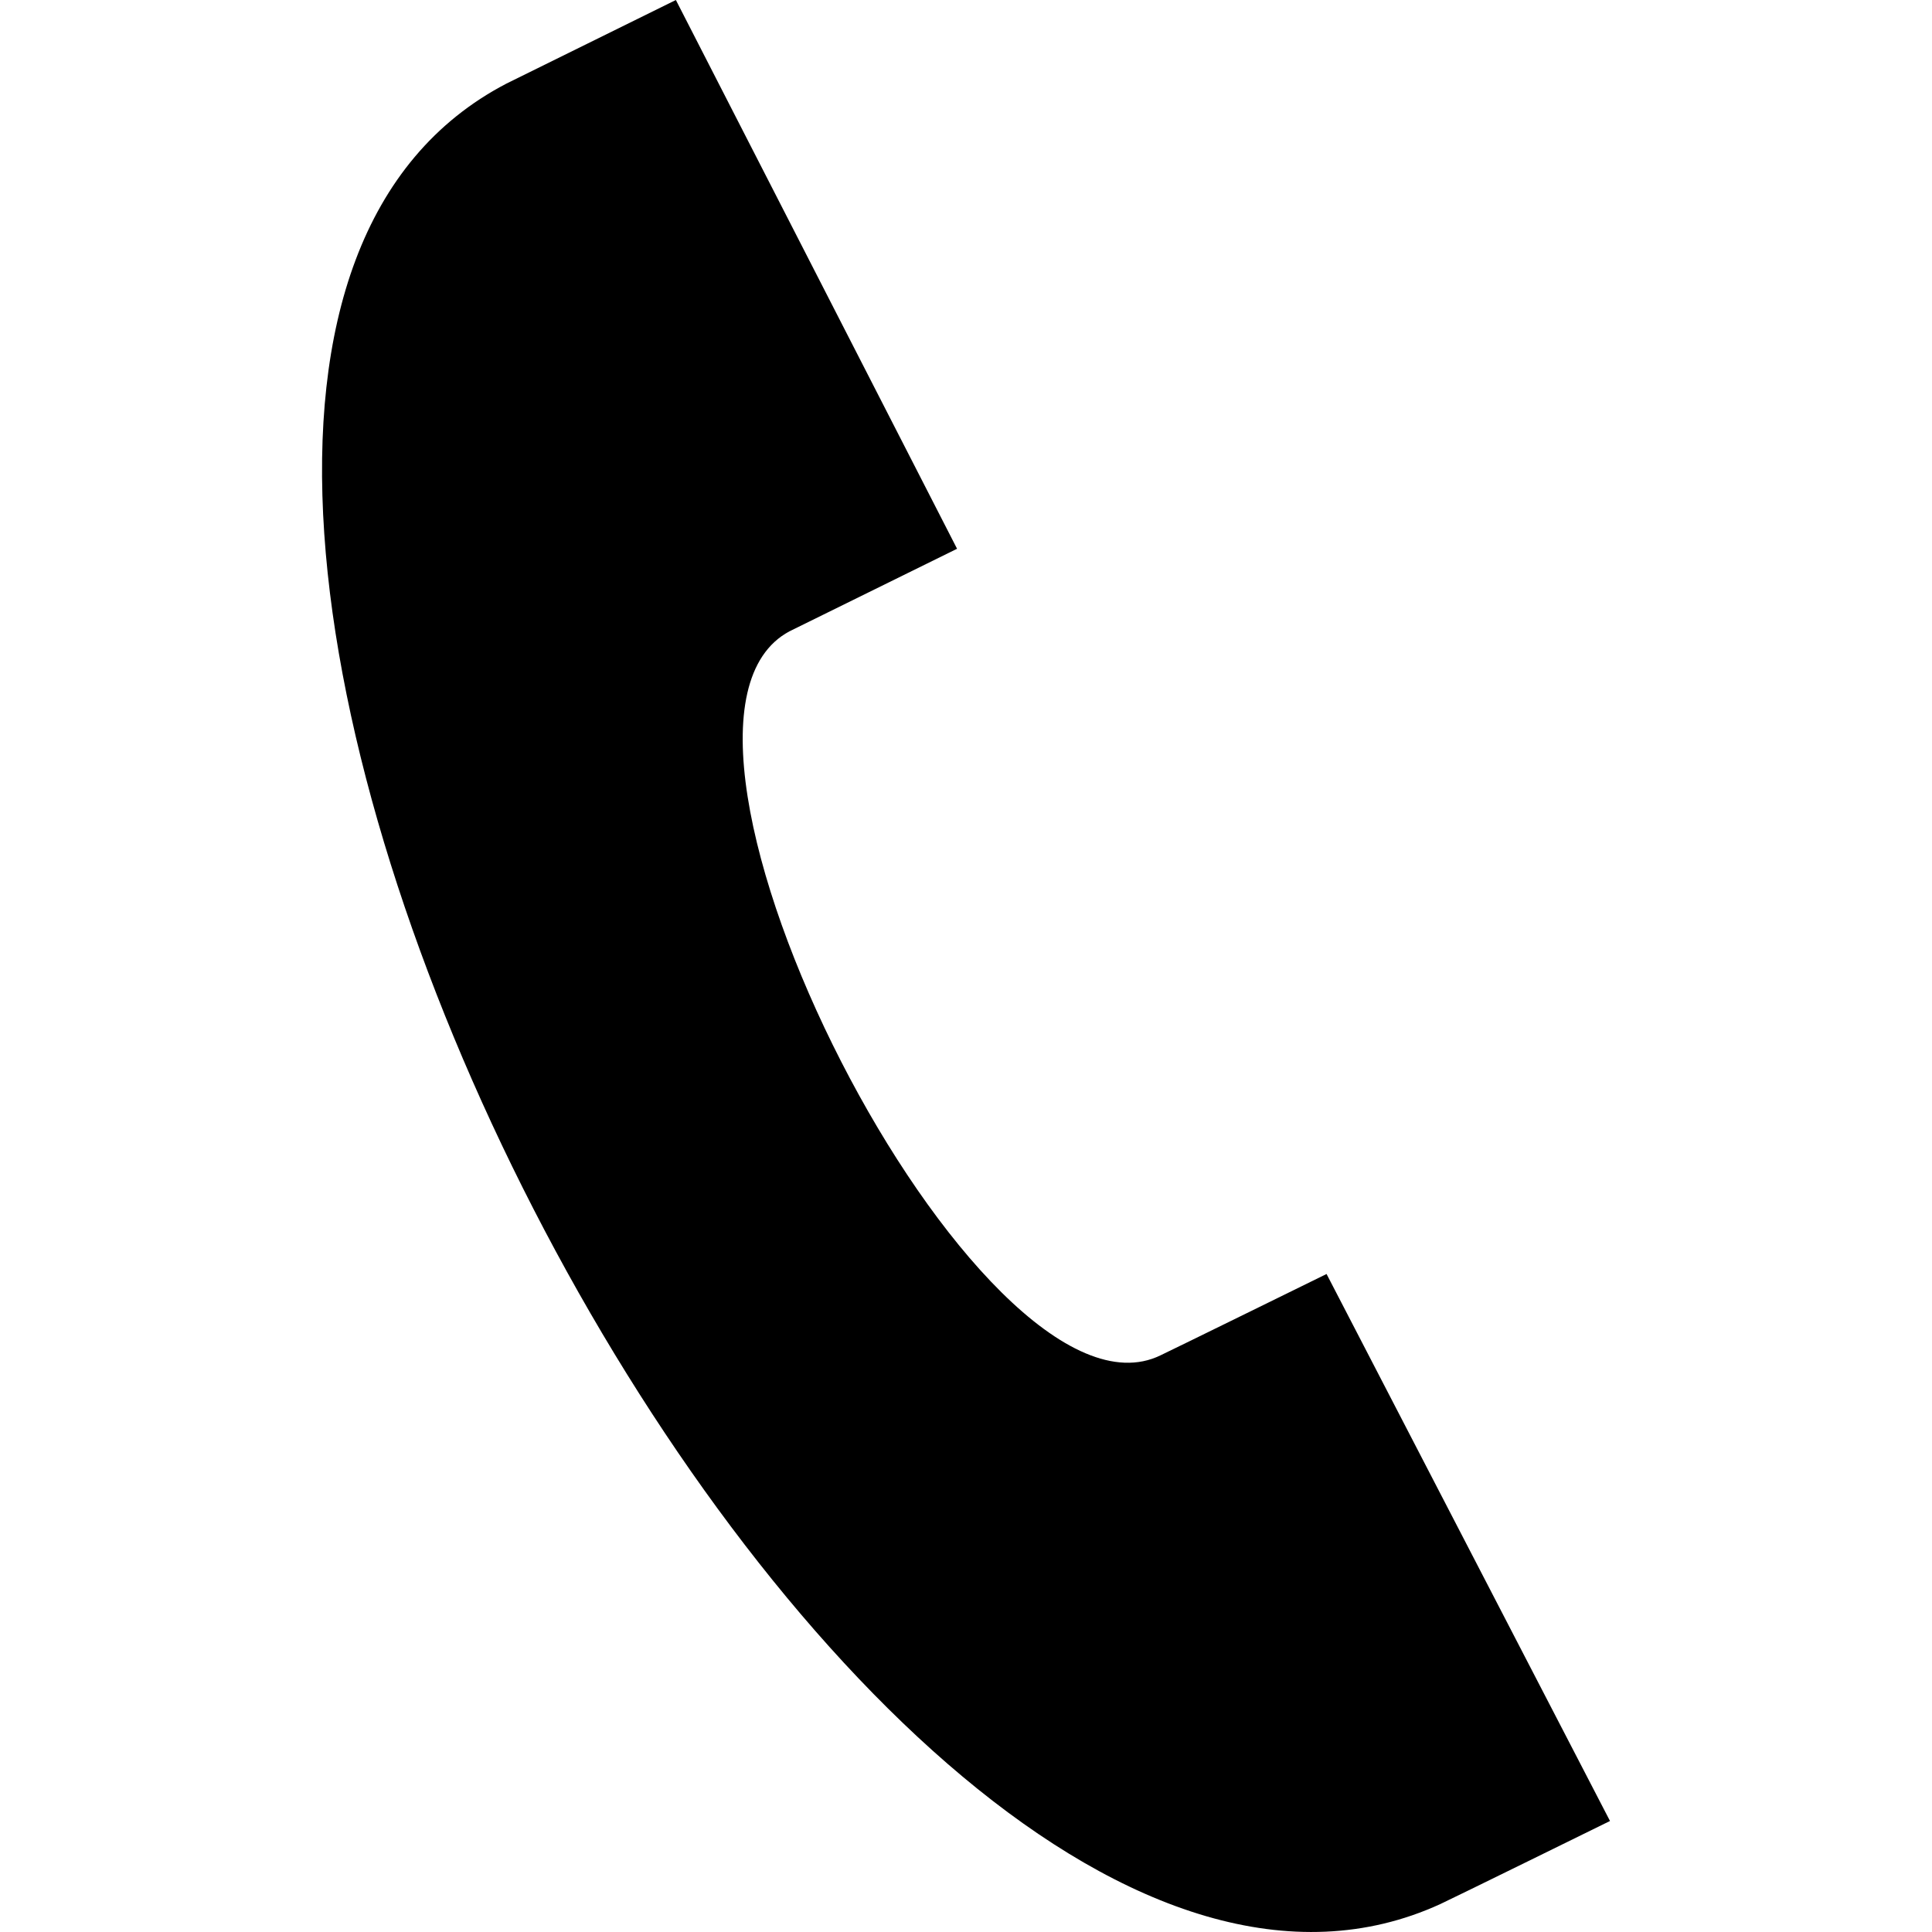
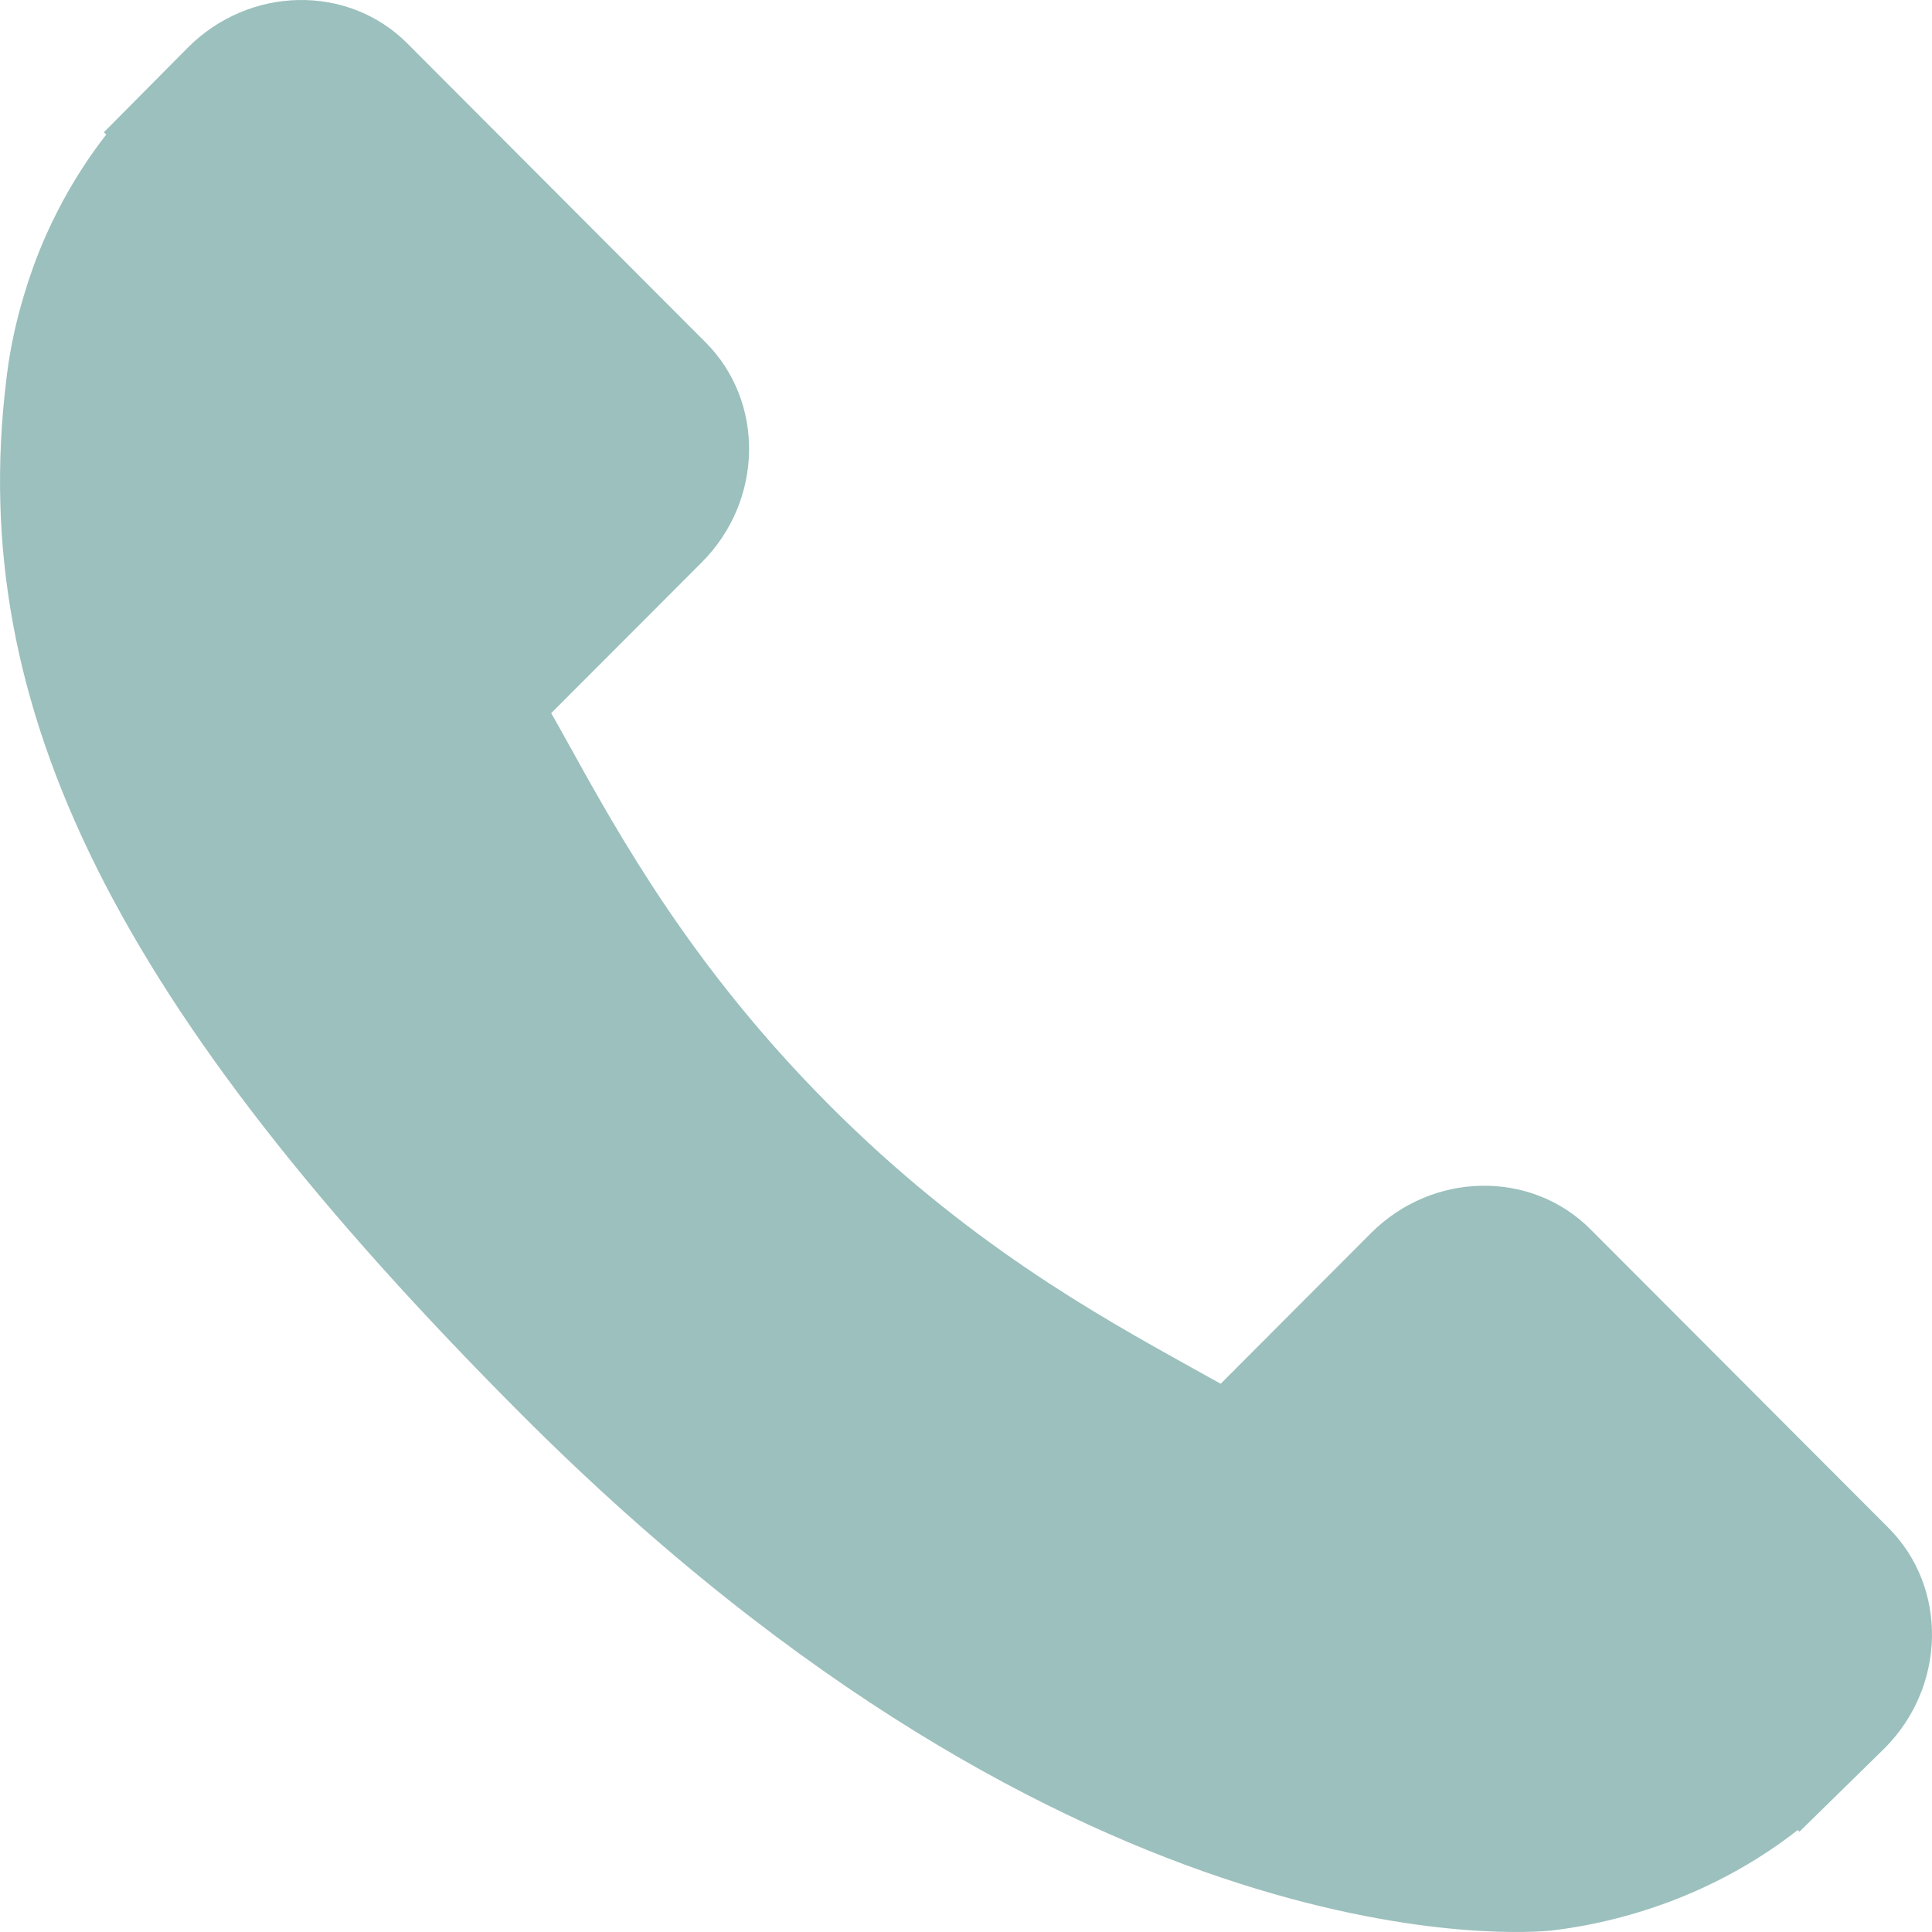
- <svg xmlns="http://www.w3.org/2000/svg" width="24" height="24" viewBox="0 0 24 24">
-   <path d="M20 22.621l-3.521-6.795c-.008.004-1.974.97-2.064 1.011-2.24 1.086-6.799-7.82-4.609-8.994l2.083-1.026-3.493-6.817-2.106 1.039c-7.202 3.755 4.233 25.982 11.6 22.615.121-.055 2.102-1.029 2.11-1.033z" />
+ <svg xmlns="http://www.w3.org/2000/svg" width="17" height="17" viewBox="0 0 17 17" fill="none">
+   <path d="M16.619 13.446L13.993 10.815C13.471 10.293 12.605 10.308 12.063 10.851L10.741 12.176C10.657 12.13 10.571 12.082 10.48 12.031C9.645 11.567 8.501 10.931 7.298 9.725C6.092 8.515 5.457 7.368 4.993 6.53C4.944 6.442 4.897 6.356 4.85 6.275L5.738 5.386L6.175 4.948C6.717 4.405 6.731 3.537 6.21 3.014L3.584 0.382C3.063 -0.141 2.196 -0.125 1.654 0.418L0.914 1.164L0.935 1.184C0.687 1.502 0.479 1.867 0.325 2.262C0.183 2.638 0.094 2.996 0.054 3.355C-0.293 6.236 1.02 8.868 4.584 12.441C9.511 17.378 13.481 17.005 13.653 16.987C14.026 16.942 14.383 16.853 14.747 16.712C15.137 16.559 15.502 16.351 15.818 16.103L15.834 16.117L16.584 15.382C17.125 14.838 17.14 13.97 16.619 13.446Z" fill="#9BC0BD" />
</svg>
